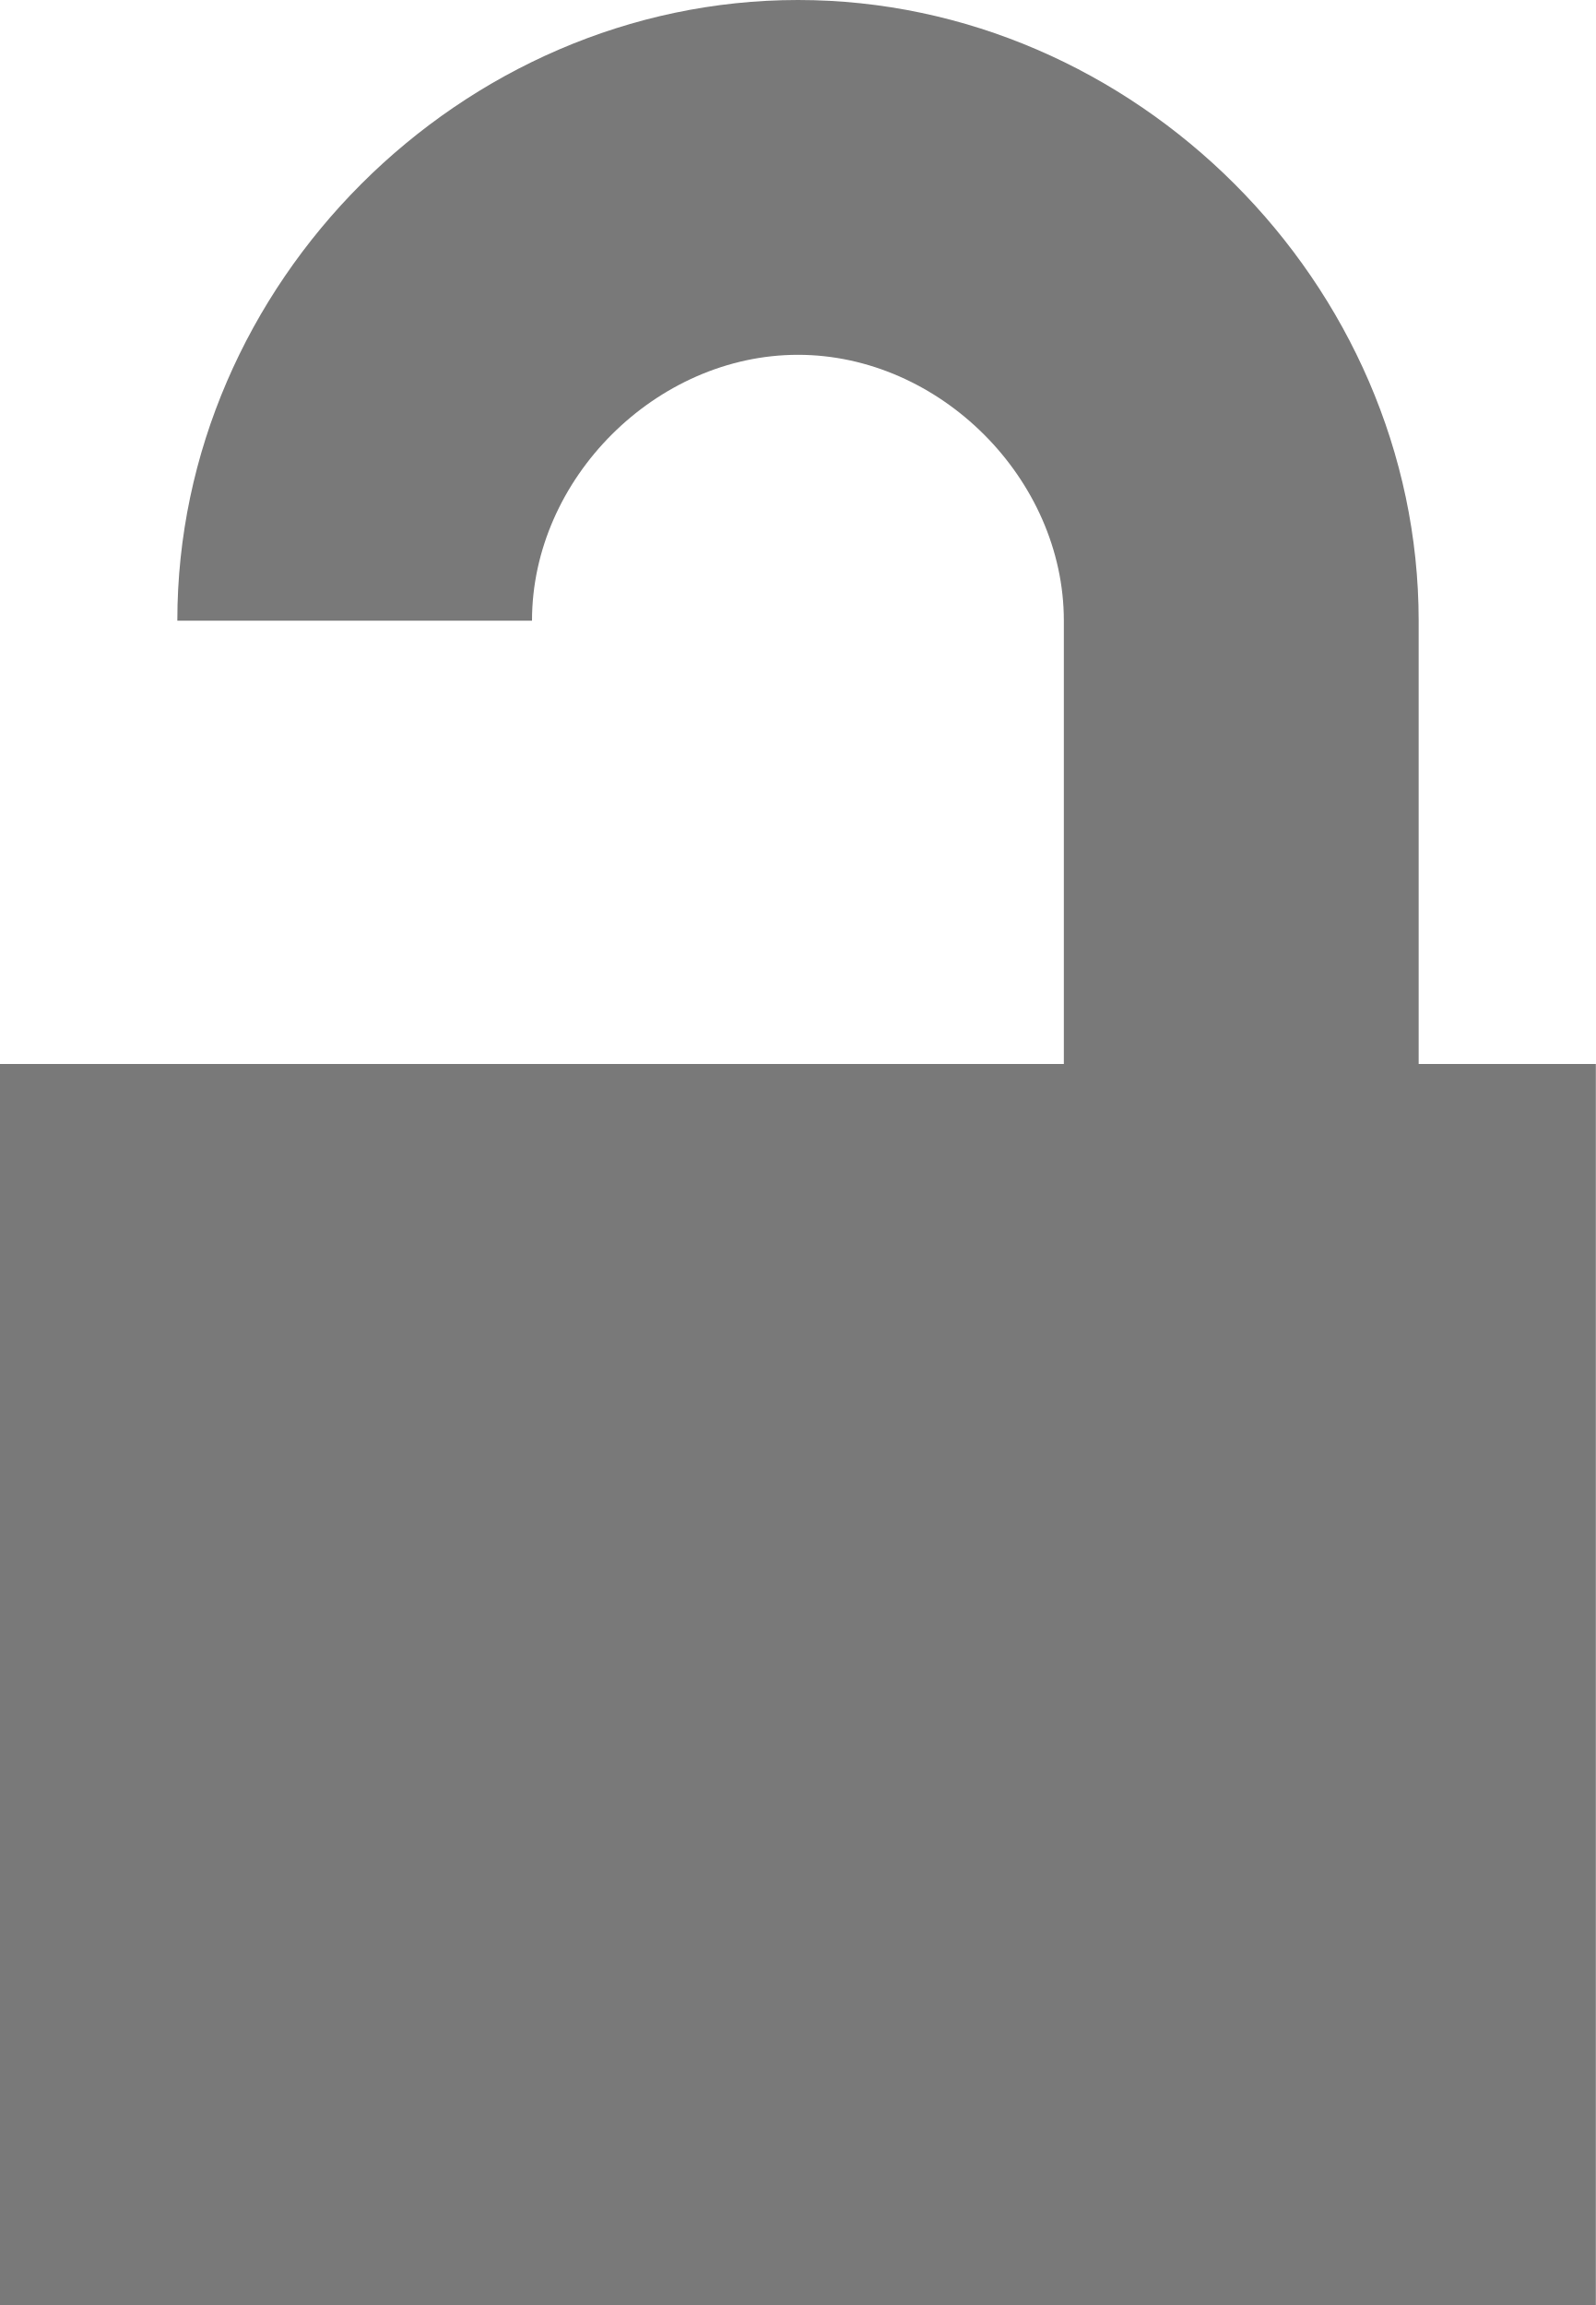
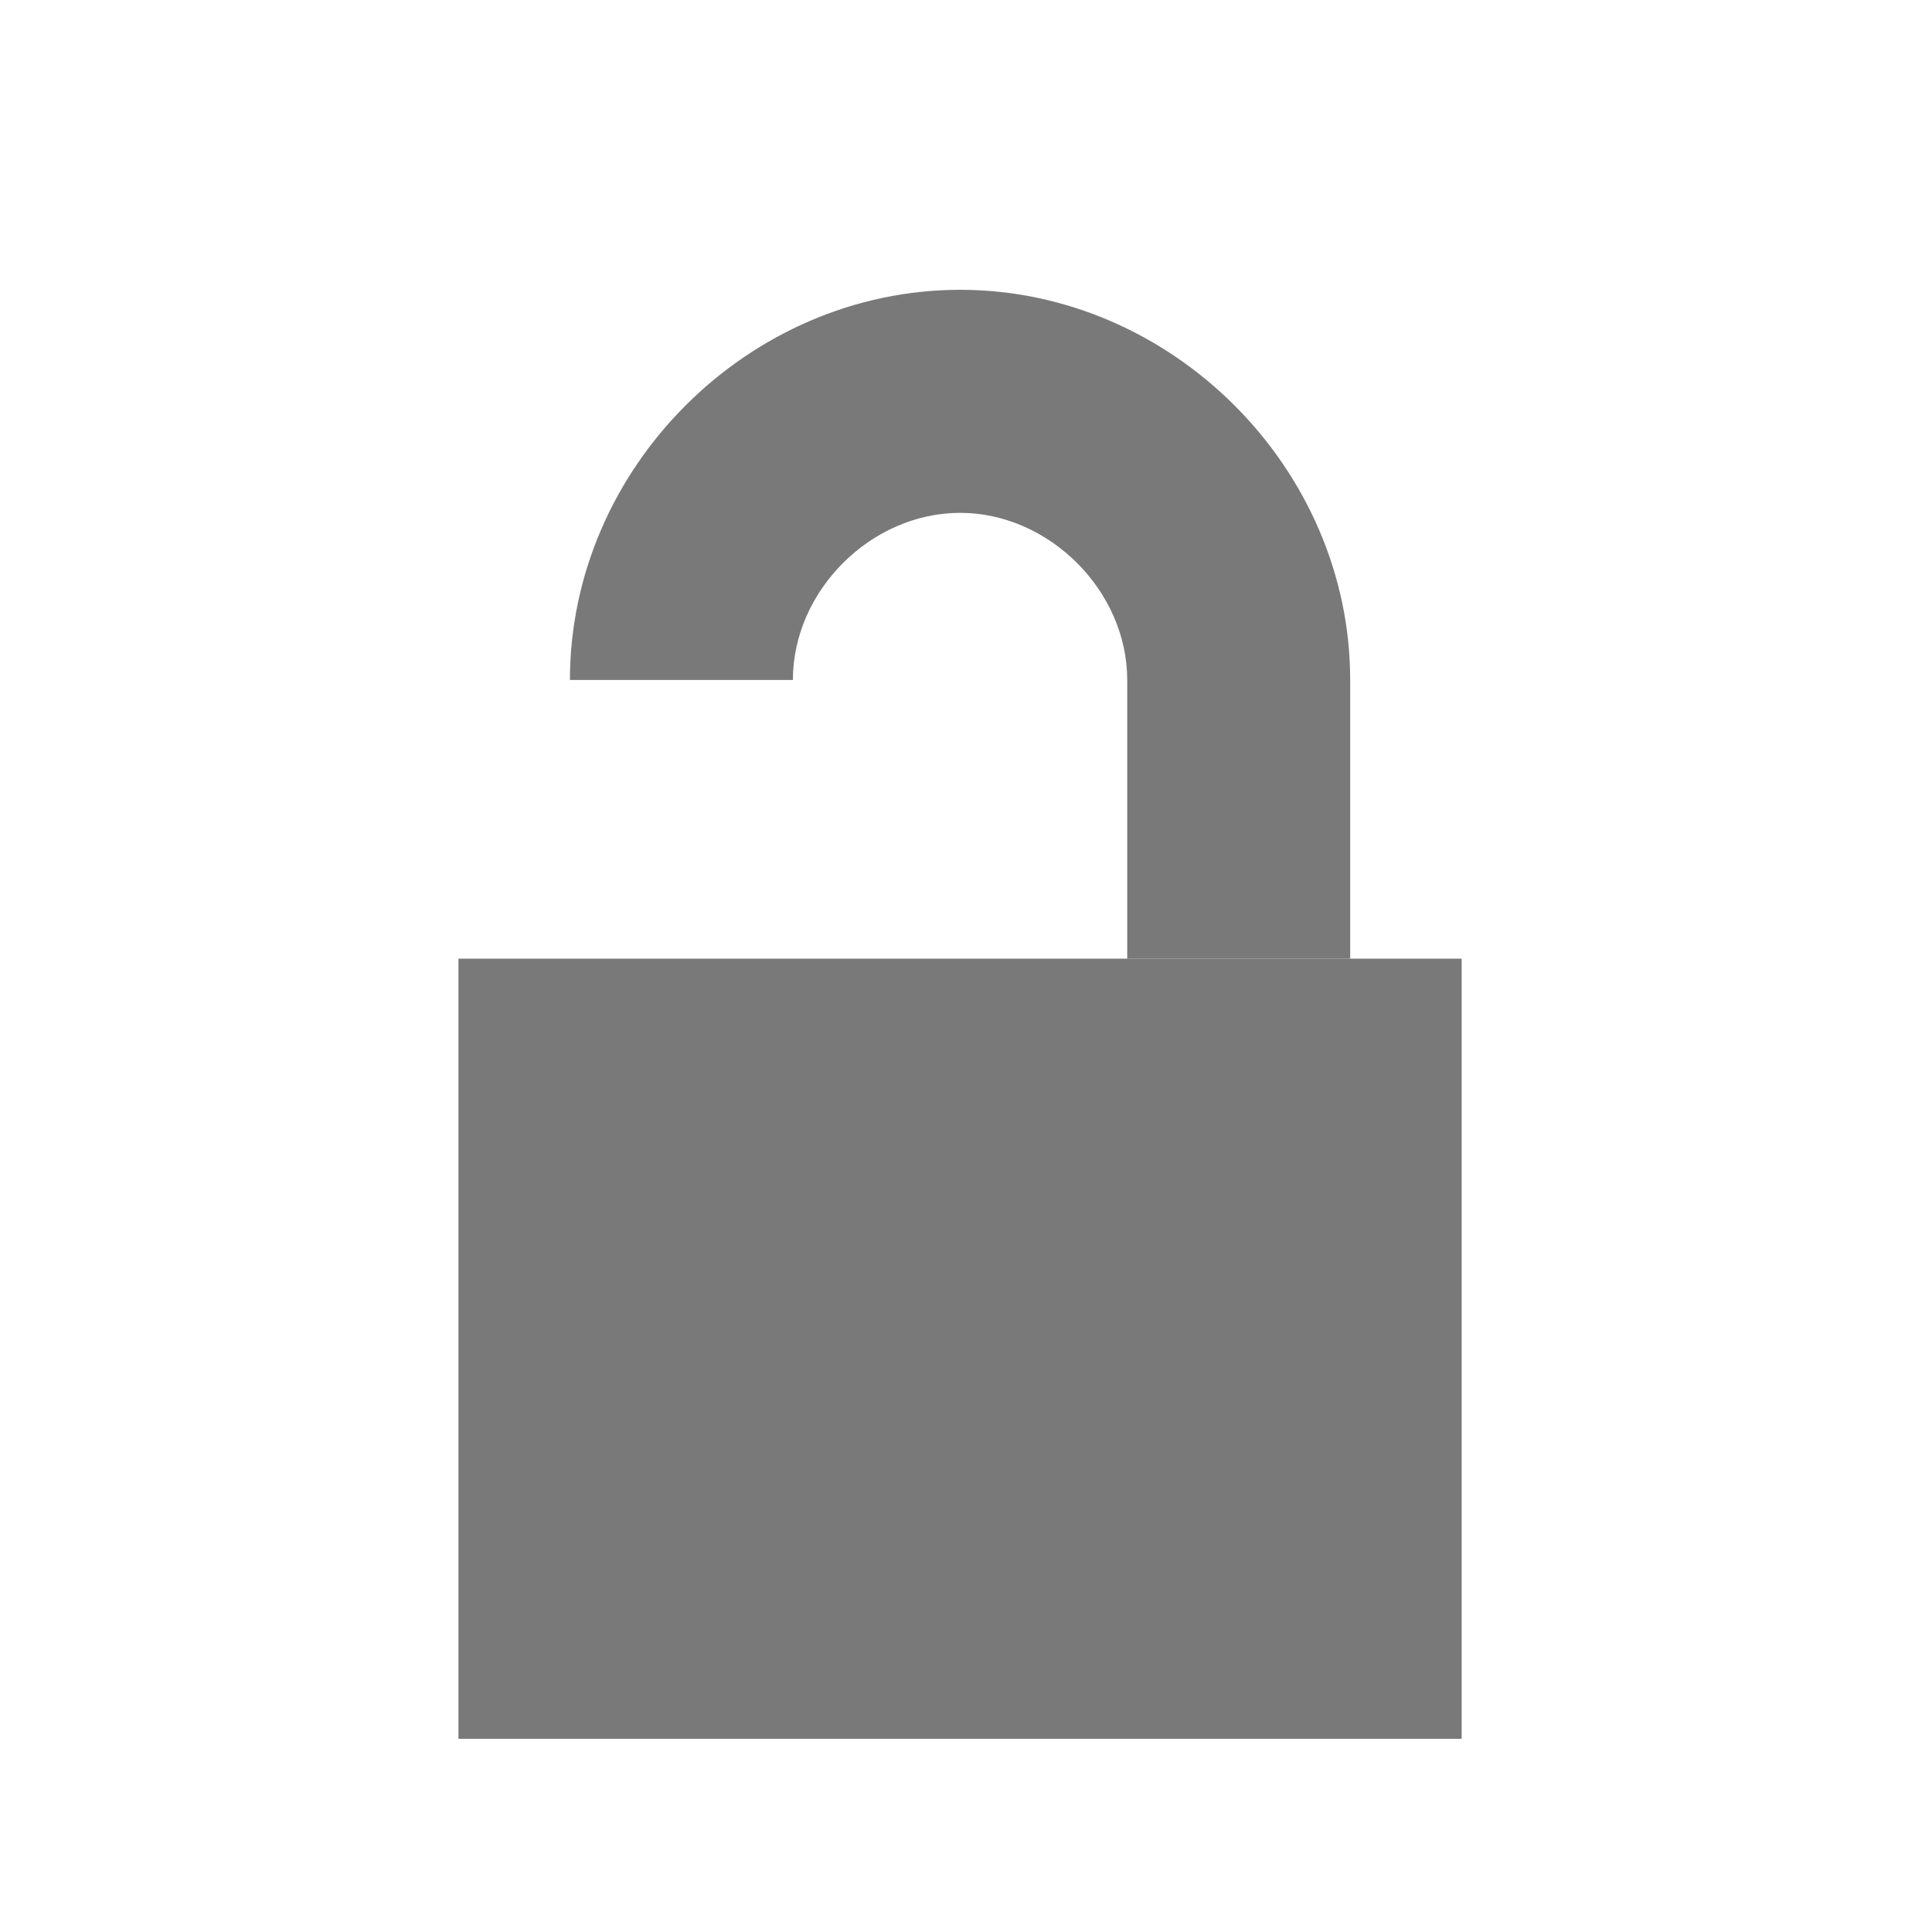
- <svg xmlns="http://www.w3.org/2000/svg" version="1.1" id="Layer_1" x="0px" y="0px" width="10.385px" height="15px" viewBox="0 0 10.385 15" enable-background="new 0 0 10.385 15" xml:space="preserve">
+ <svg xmlns="http://www.w3.org/2000/svg" version="1.1" id="Layer_1" x="0px" y="0px" width="20px" height="20px" viewBox="0 0 20 20" style="enable-background:new 0 0 20 20;" xml:space="preserve">
  <g id="padlock-unlocked">
    <g>
-       <rect y="6.924" fill="#797979" width="10.385" height="8.076" />
+       <rect id="le_wrappier_135_" style="fill:none;" width="20" height="20" />
      <g>
-         <path fill="#797979" d="M3.462,4.039c0-0.924,0.808-1.73,1.731-1.73c0.923,0,1.73,0.808,1.73,1.73v2.885h2.309V4.039     C9.231,1.846,7.384,0,5.193,0C3,0,1.154,1.846,1.154,4.039" />
+         <rect x="4.746" y="9.924" style="fill:#797979;" width="10.385" height="8.076" />
+         <g>
+           <path style="fill:#797979;" d="M8.208,7.039c0-0.924,0.808-1.73,1.731-1.73c0.922,0,1.73,0.808,1.73,1.73v2.885h2.308V7.039      C13.977,4.846,12.13,3,9.939,3C7.746,3,5.9,4.846,5.9,7.039" />
+         </g>
      </g>
    </g>
  </g>
  <g id="Layer_1_1_">
</g>
</svg>
